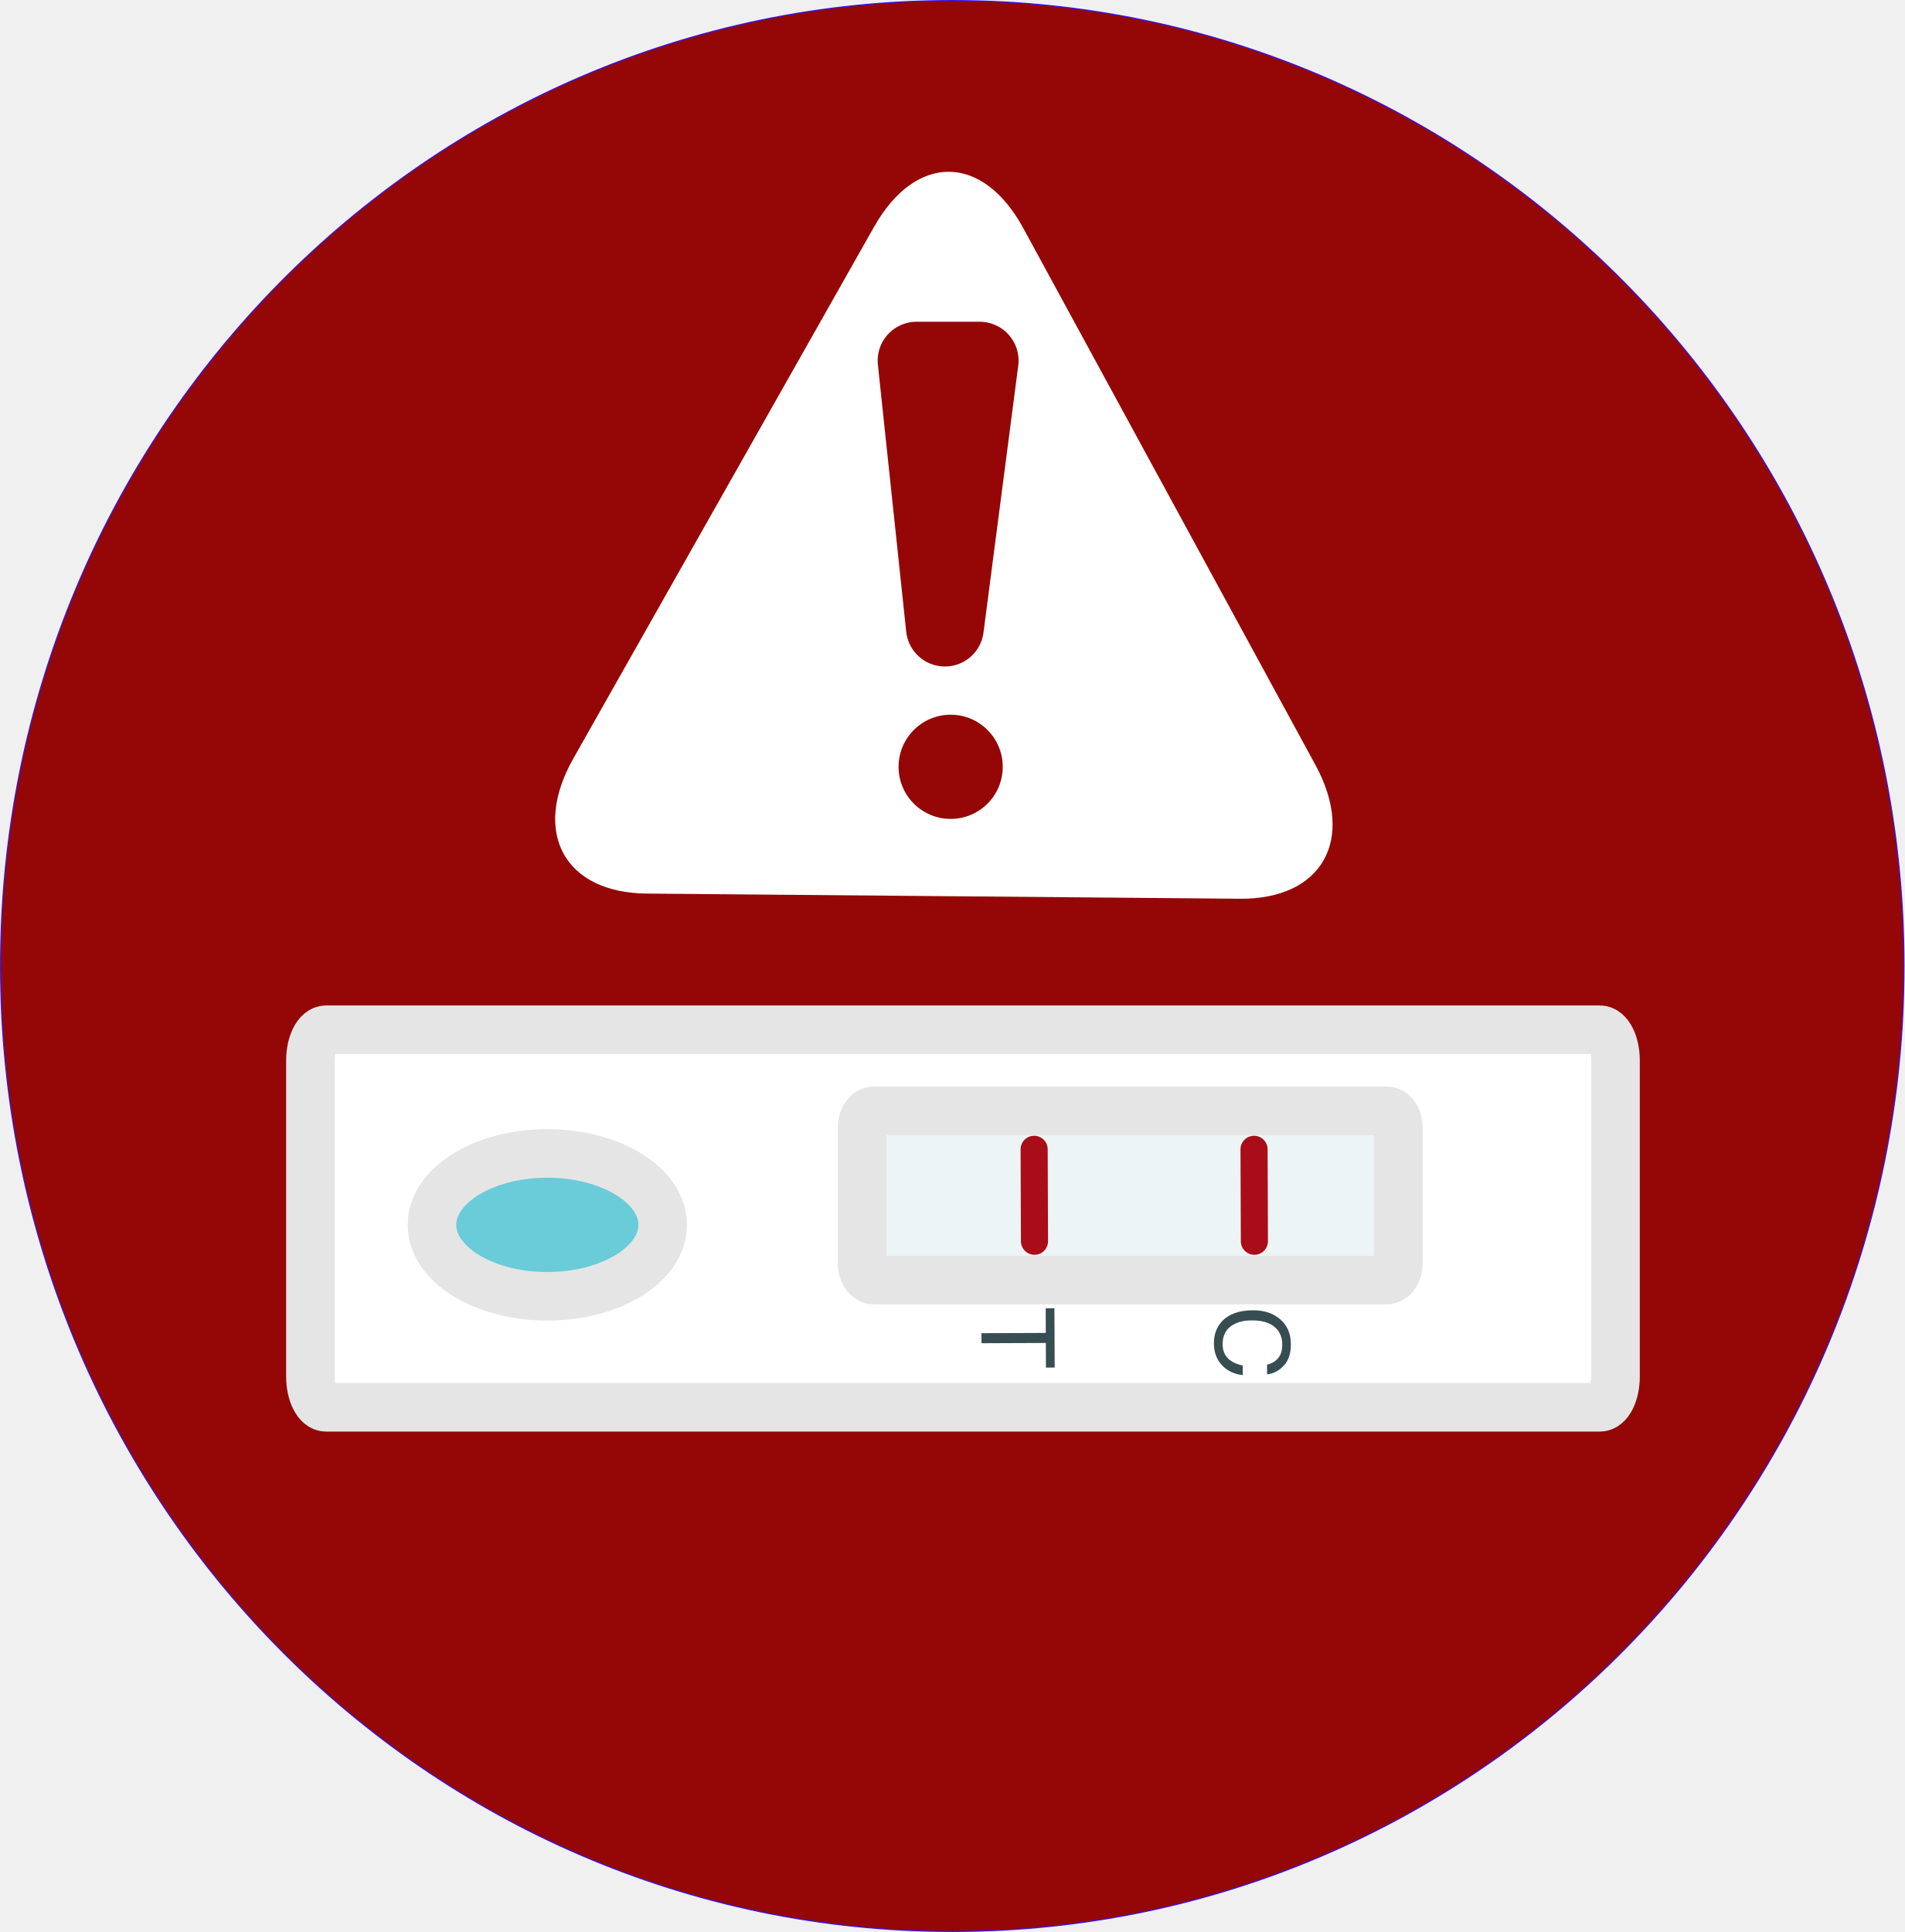
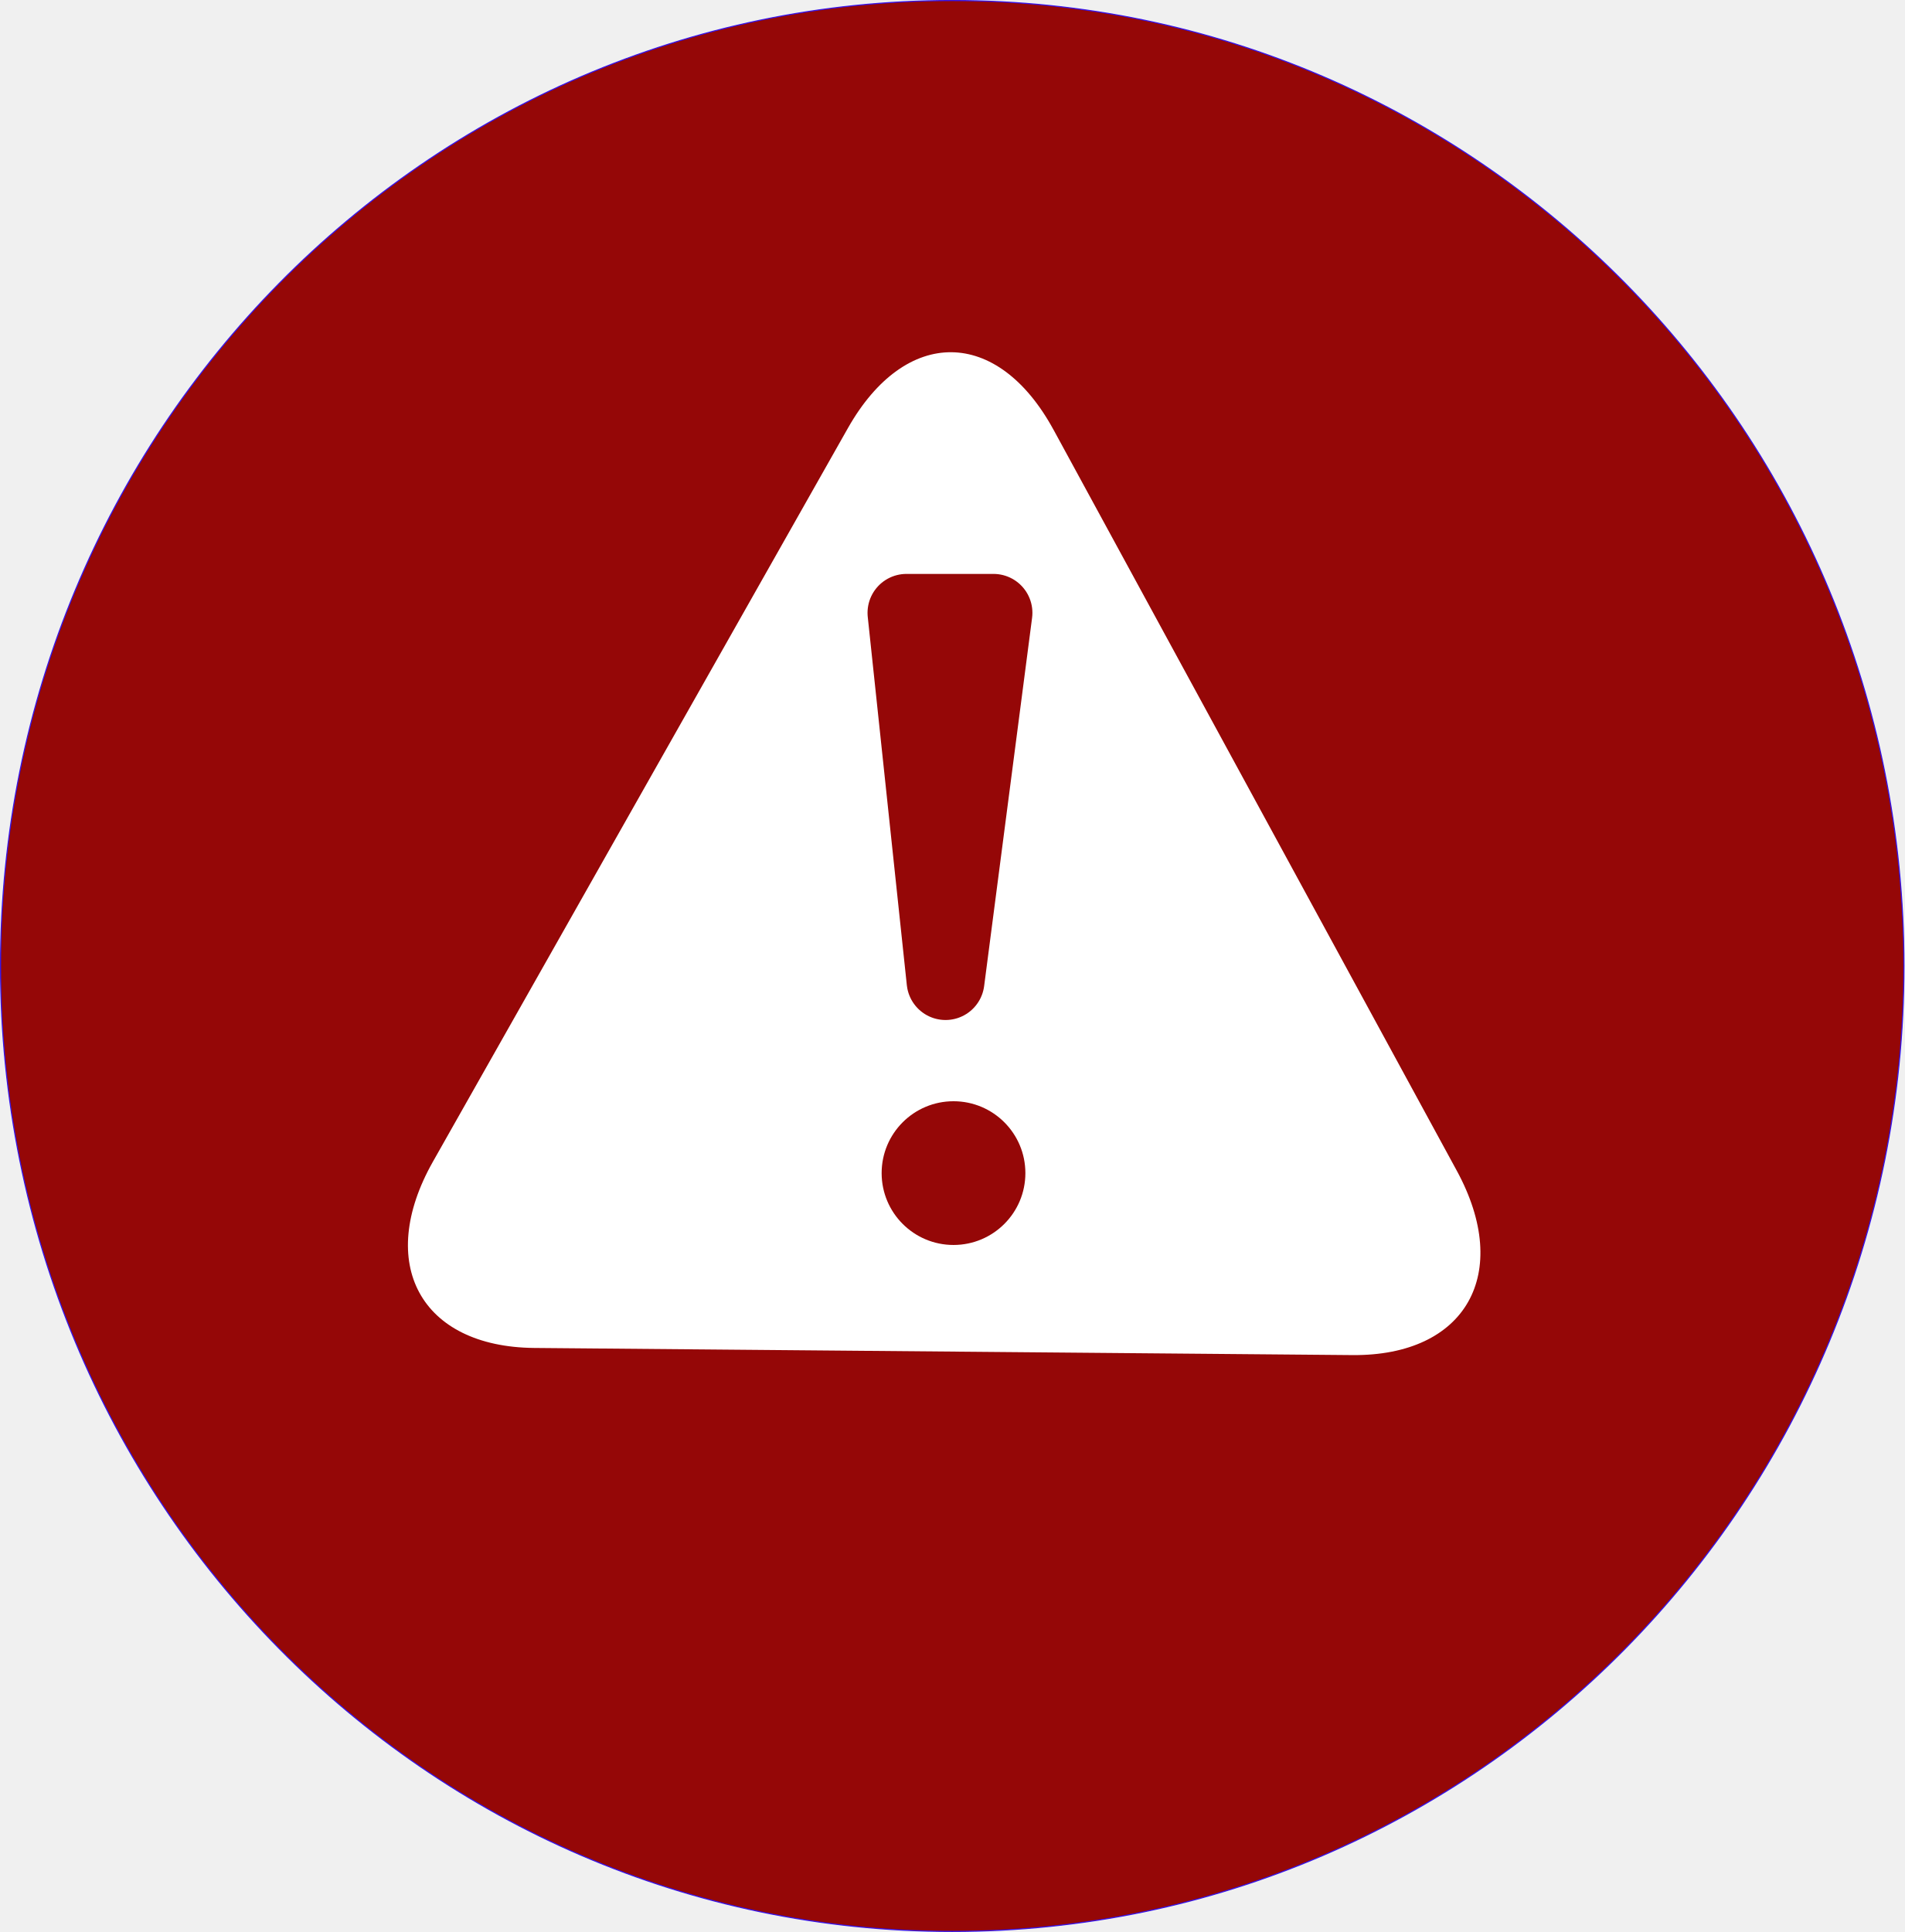
- <svg xmlns="http://www.w3.org/2000/svg" width="71.882mm" height="72.92mm" viewBox="0 0 71.882 72.92" version="1.1" id="svg552">
-   <defs id="defs546" />
-   <g id="layer1" transform="translate(-74.04707,-37.9976)">
-     <path stroke="#3714e7" stroke-width="0.042" d="m 74.068,74.457 c 0,-20.124 16.081,-36.438 35.92,-36.438 19.838,0 35.92,16.314 35.92,36.438 0,20.124 -16.081,36.439 -35.92,36.439 -19.838,0 -35.92,-16.314 -35.92,-36.439 z" fill="#950707" stroke-linecap="round" opacity="1" stroke-linejoin="round" id="path2197" style="clip-rule:evenodd;fill-rule:evenodd;stroke-linecap:round;stroke-linejoin:round" />
-     <path stroke="#e5e5e5" stroke-width="1.833" d="m 86.35,76.864 h 48.083 c 0.325,0 0.587,0.519 0.587,1.16 v 11.929 c 0,0.641 -0.262,1.16 -0.587,1.16 H 86.35 c -0.323,0 -0.587,-0.519 -0.587,-1.16 V 78.025 c 0,-0.641 0.265,-1.16 0.587,-1.16 z" fill="#ffffff" stroke-linecap="butt" opacity="1" stroke-linejoin="round" id="path2430" style="clip-rule:evenodd;fill-rule:evenodd;stroke-linecap:round;stroke-linejoin:round" />
-     <path stroke="#e5e5e5" stroke-width="1.833" d="m 90.351,84.228 c 0,-1.489 1.95,-2.696 4.352,-2.696 2.405,0 4.355,1.207 4.355,2.696 0,1.489 -1.95,2.696 -4.355,2.696 -2.402,0 -4.352,-1.207 -4.352,-2.696 z" fill="#6acbd9" stroke-linecap="butt" opacity="1" stroke-linejoin="round" id="path2434" style="clip-rule:evenodd;fill-rule:evenodd;stroke-linecap:round;stroke-linejoin:round" />
-     <path stroke="#e5e5e5" stroke-width="1.833" d="m 107.033,79.923 h 19.344 c 0.246,0 0.447,0.278 0.447,0.62 v 5.15 c 0,0.343 -0.201,0.62 -0.447,0.62 h -19.344 c -0.246,0 -0.447,-0.278 -0.447,-0.62 v -5.15 c 0,-0.343 0.201,-0.62 0.447,-0.62 z" fill="#edf4f5" stroke-linecap="butt" opacity="1" stroke-linejoin="round" id="path2438" style="clip-rule:evenodd;fill-rule:evenodd;stroke-linecap:round;stroke-linejoin:round" />
-     <g opacity="1" id="g2450" style="clip-rule:evenodd;fill-rule:evenodd;stroke-linecap:round;stroke-linejoin:round" transform="matrix(0.2645833,0,0,0.2645833,-201.4159,-167.25)">
-       <path d="m 1225.26,967.492 c 0.01,1.32 -0.34,2.346 -1.03,3.077 -0.69,0.731 -1.48,1.139 -2.36,1.223 l -0.01,-1.377 c 0.67,-0.158 1.2,-0.472 1.59,-0.939 0.39,-0.468 0.59,-1.123 0.58,-1.965 0,-1.026 -0.36,-1.854 -1.09,-2.482 -0.72,-0.629 -1.83,-0.94 -3.32,-0.934 -1.22,0.005 -2.21,0.294 -2.97,0.867 -0.75,0.573 -1.13,1.425 -1.12,2.556 0,1.04 0.4,1.831 1.21,2.372 0.42,0.287 0.97,0.5 1.66,0.639 v 1.377 c -1.09,-0.119 -2.02,-0.522 -2.76,-1.21 -0.9,-0.824 -1.35,-1.939 -1.36,-3.344 0,-1.211 0.36,-2.229 1.09,-3.055 0.97,-1.088 2.46,-1.635 4.49,-1.644 1.53,-0.006 2.8,0.396 3.78,1.205 1.08,0.876 1.62,2.087 1.62,3.634 z" opacity="1" fill="#384d51" id="path2446" />
-       <path d="m 1191.57,970.823 -1.25,0.005 -0.01,-3.512 -9.18,0.037 -0.01,-1.433 9.18,-0.038 -0.01,-3.512 1.24,-0.005 z" opacity="1" fill="#384d51" id="path2448" />
-     </g>
-     <path stroke="#a90d19" stroke-width="1.023" d="m 121.378,81.377 0.013,3.469" fill="none" stroke-linecap="round" opacity="1" stroke-linejoin="round" id="path2454" style="clip-rule:evenodd;fill-rule:evenodd;stroke-linecap:round;stroke-linejoin:round" />
-     <path stroke="#a90d19" stroke-width="1.023" d="m 113.078,81.377 0.013,3.469" fill="none" stroke-linecap="round" opacity="1" stroke-linejoin="round" id="path2458" style="clip-rule:evenodd;fill-rule:evenodd;stroke-linecap:round;stroke-linejoin:round" />
-     <path d="m 112.666,46.606 11.03,20.266 c 1.529,2.814 0.251,5.074 -2.855,5.047 L 98.458,71.724 c -3.109,-0.027 -4.35,-2.308 -2.773,-5.096 L 107.038,46.557 c 1.577,-2.787 4.096,-2.765 5.628,0.049 z" opacity="1" fill="#ffffff" id="path2514" style="clip-rule:evenodd;fill-rule:evenodd;stroke-width:0.265;stroke-linecap:round;stroke-linejoin:round" />
-     <path stroke="#950707" stroke-width="2.937" d="m 109.71,61.685 -1.069,-10.075 h 2.381 z" fill="#950707" stroke-linecap="round" opacity="1" stroke-linejoin="round" id="path2516" style="clip-rule:evenodd;fill-rule:evenodd;stroke-linecap:round;stroke-linejoin:round" />
-     <path d="m 107.961,66.939 c 0,-1.086 0.881,-1.966 1.966,-1.966 1.087,0 1.966,0.881 1.966,1.966 0,1.086 -0.878,1.967 -1.966,1.967 -1.085,0 -1.966,-0.881 -1.966,-1.967 z" opacity="1" fill="#950707" id="path2518" style="clip-rule:evenodd;fill-rule:evenodd;stroke-width:0.265;stroke-linecap:round;stroke-linejoin:round" />
+ <svg xmlns="http://www.w3.org/2000/svg" width="34.159mm" height="34.652mm" viewBox="0 0 34.159 34.652" version="1.1" id="svg2900">
+   <defs id="defs2894" />
+   <g id="layer1" transform="translate(-221.3264,-249.5594)">
+     <path stroke="#3714e7" stroke-width="0.02" d="m 221.336,266.885 c 0,-9.563 7.642,-17.316 17.069,-17.316 9.427,0 17.069,7.753 17.069,17.316 0,9.563 -7.642,17.316 -17.069,17.316 -9.427,0 -17.069,-7.753 -17.069,-17.316 z" fill="#812f2f" stroke-linecap="round" opacity="1" stroke-linejoin="round" id="path932" style="clip-rule:evenodd;fill:#950707;fill-opacity:1;fill-rule:evenodd" />
+     <path d="m 240.224,257.271 7.23,13.285 c 1.004,1.845 0.166,3.326 -1.872,3.308 l -14.673,-0.128 c -2.038,-0.018 -2.851,-1.513 -1.818,-3.341 l 7.443,-13.157 c 1.034,-1.827 2.686,-1.813 3.689,0.032 z" opacity="1" fill="#ffffff" id="path934" style="clip-rule:evenodd;fill-rule:evenodd;stroke-width:0.126;stroke-linecap:round;stroke-linejoin:round" />
+     <path stroke="#812f2f" stroke-width="1.396" d="m 238.285,267.156 -0.701,-6.605 h 1.561 z" fill="#812f2f" stroke-linecap="round" opacity="1" stroke-linejoin="round" id="path936" style="clip-rule:evenodd;fill:#950707;fill-opacity:1;fill-rule:evenodd;stroke:#950707;stroke-opacity:1" />
+     <path d="m 237.139,270.6 c 0,-0.712 0.577,-1.289 1.289,-1.289 0.712,0 1.289,0.577 1.289,1.289 0,0.712 -0.577,1.289 -1.289,1.289 -0.712,0 -1.289,-0.577 -1.289,-1.289 z" opacity="1" fill="#812f2f" id="path938" style="clip-rule:evenodd;fill:#950707;fill-opacity:1;fill-rule:evenodd;stroke-width:0.126;stroke-linecap:round;stroke-linejoin:round" />
  </g>
</svg>
